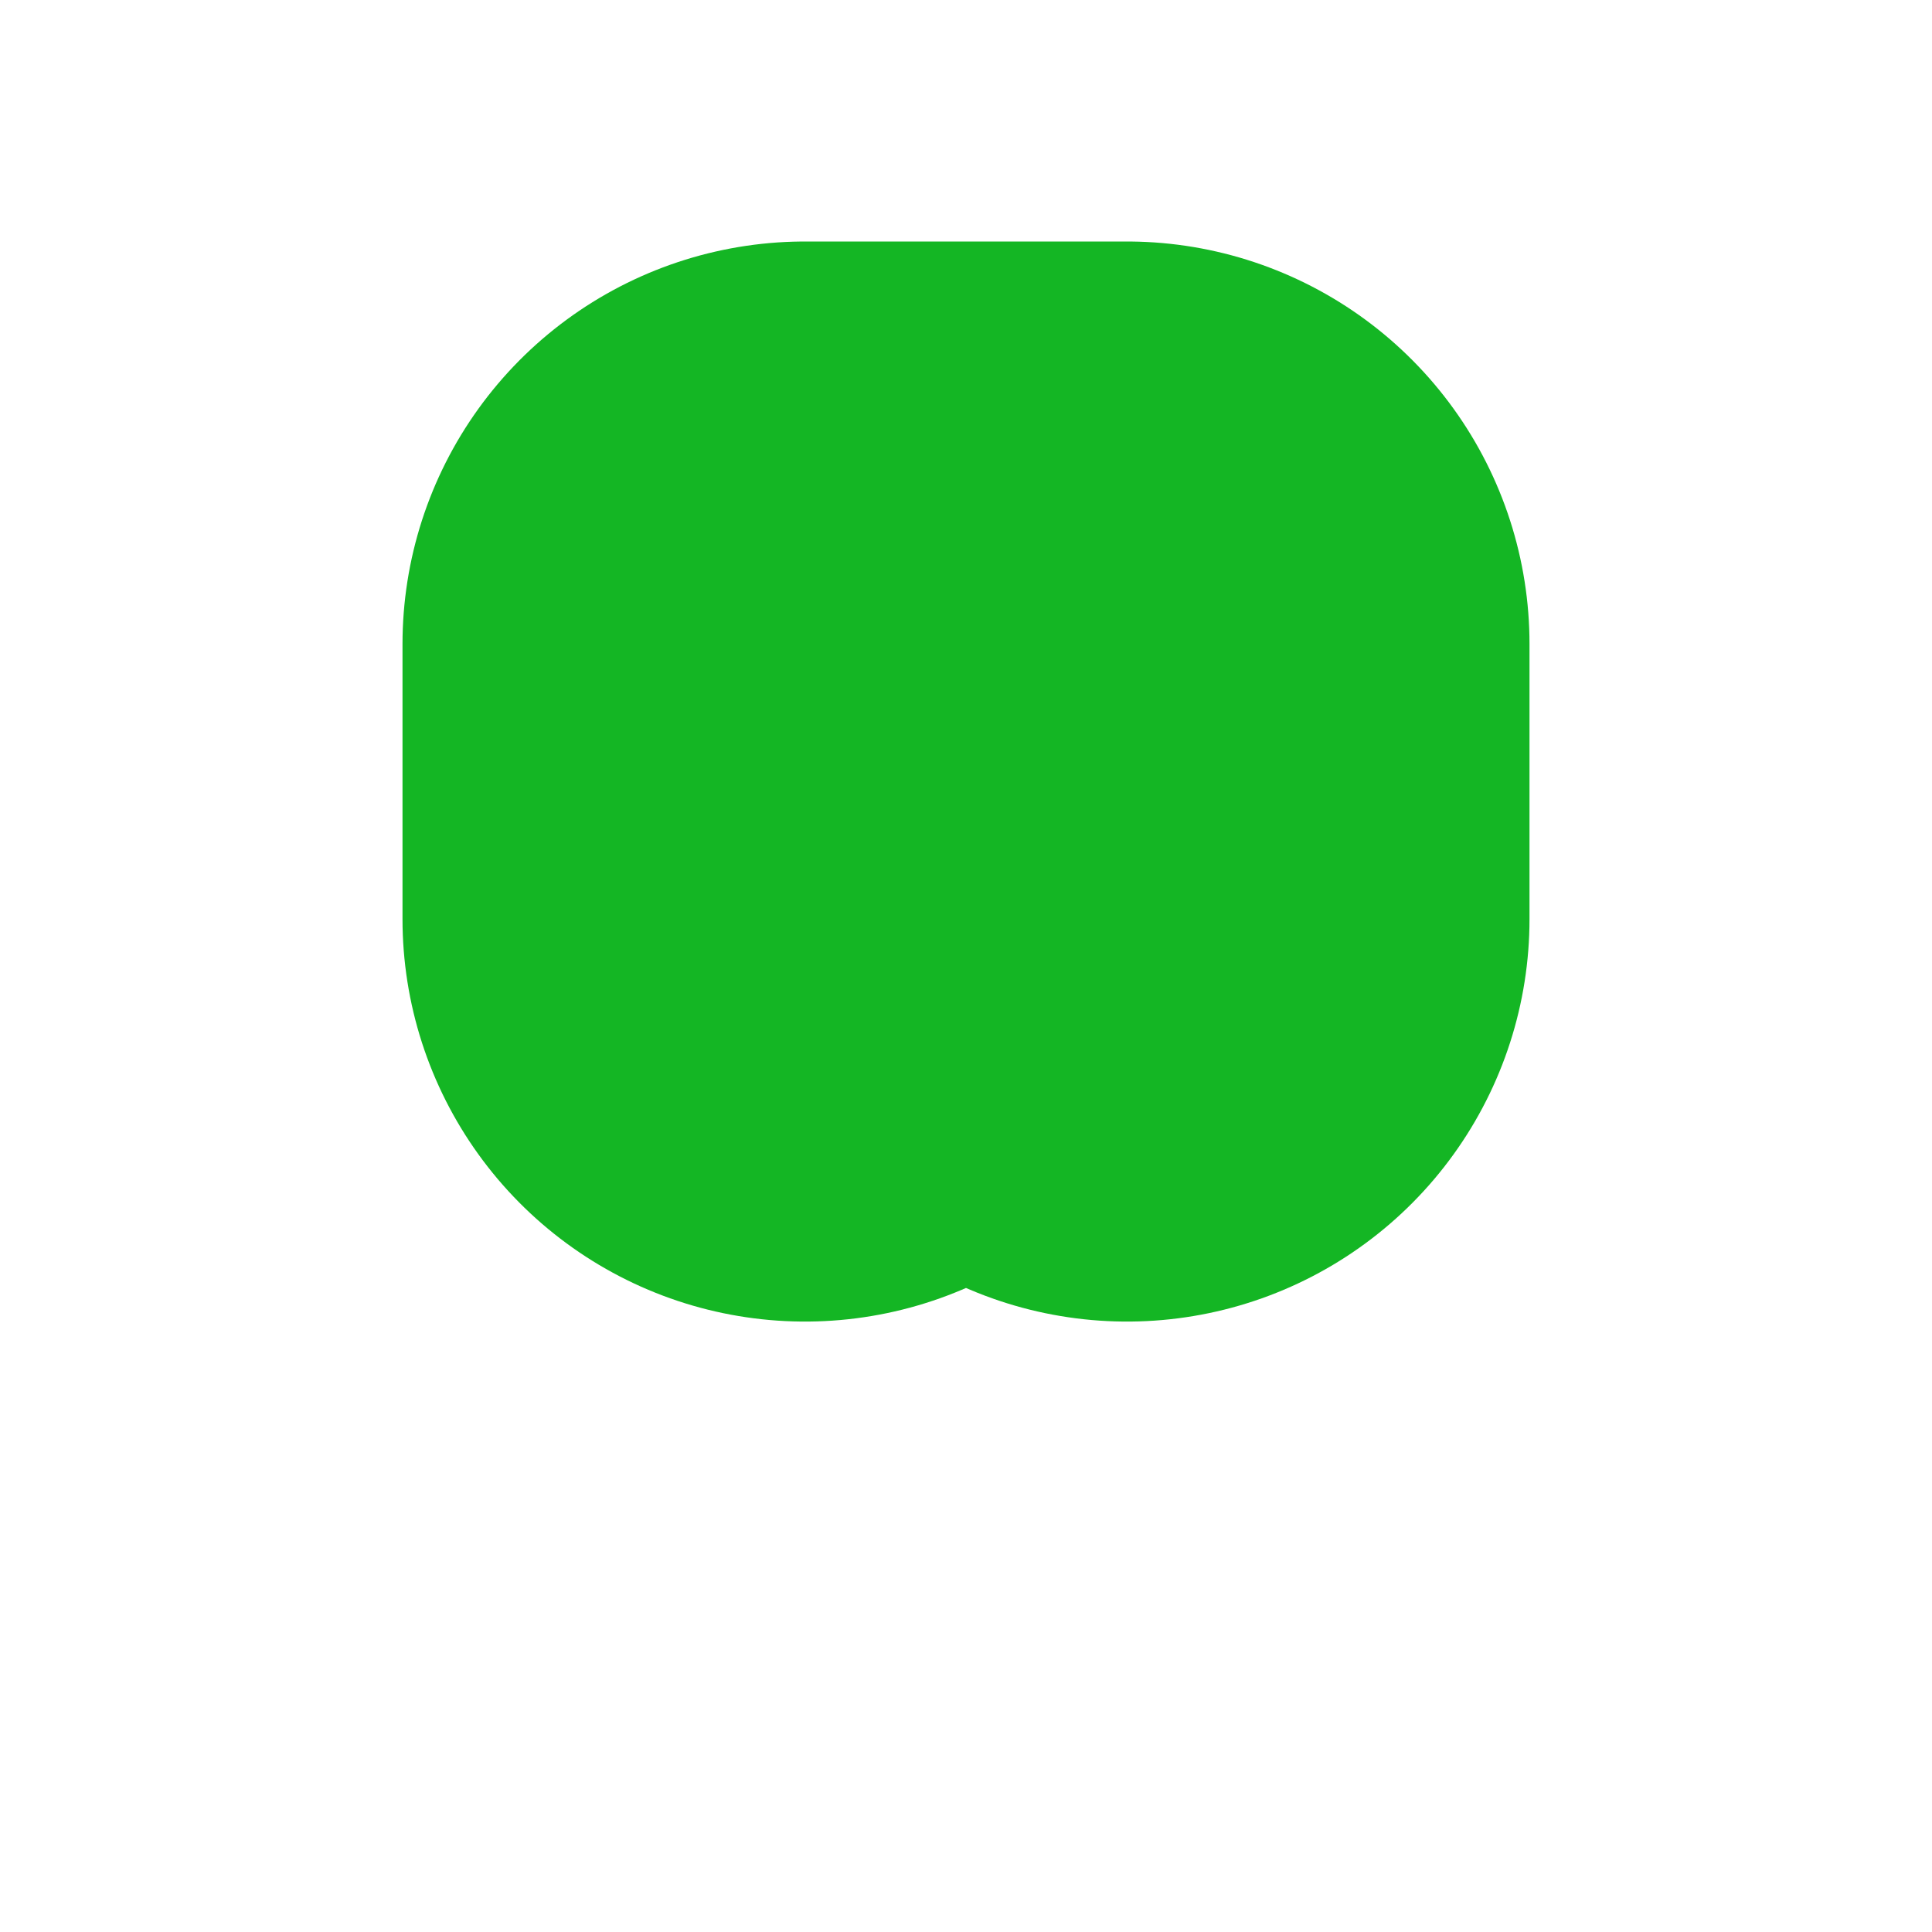
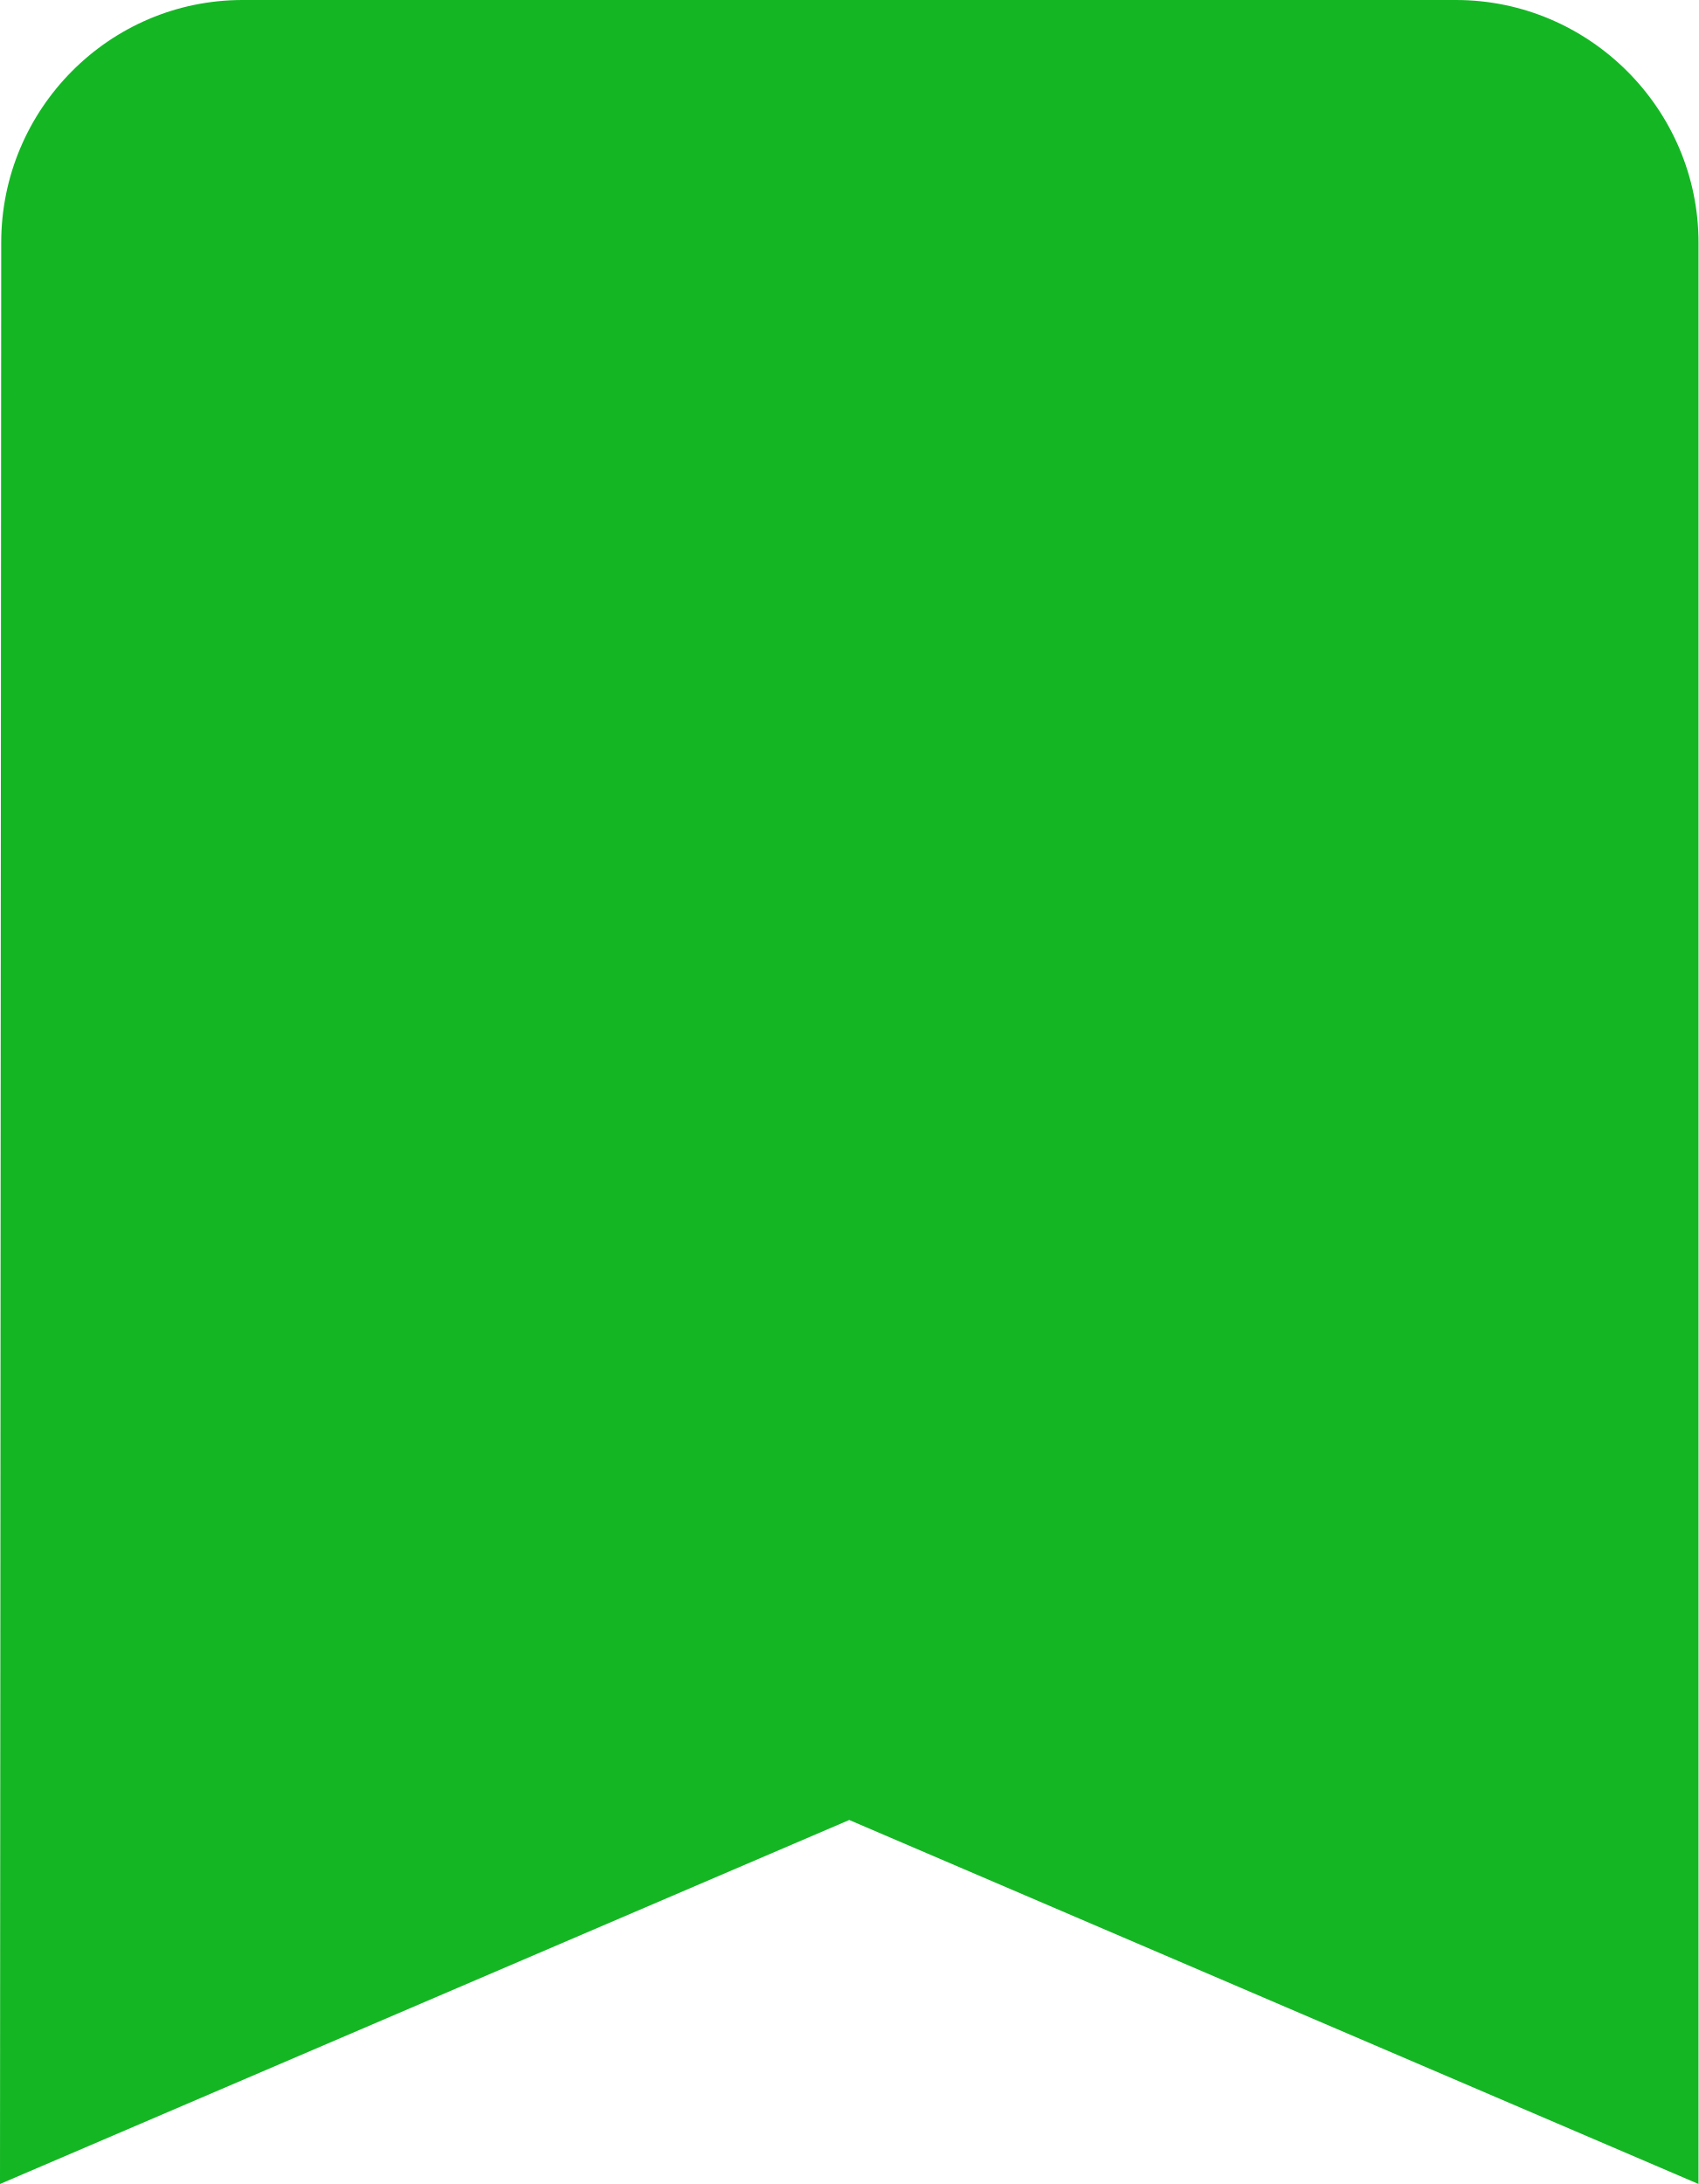
- <svg xmlns="http://www.w3.org/2000/svg" width="24" height="24" viewBox="0 0 24 24" fill="none">
-   <path d="M14 8V11.417C12.726 10.861 11.274 10.861 10 11.417V8H14Z" stroke="#14B624" stroke-width="10" stroke-linecap="round" stroke-linejoin="round" />
+ <svg xmlns="http://www.w3.org/2000/svg" width="14" height="18" viewBox="0 0 14 18" fill="none">
+   <path d="M12 0H2C0.9 0 0.01 0.9 0.01 2L0 18L7 15L14 18V2C14 0.9 13.1 0 12 0Z" fill="#14B624" />
</svg>
